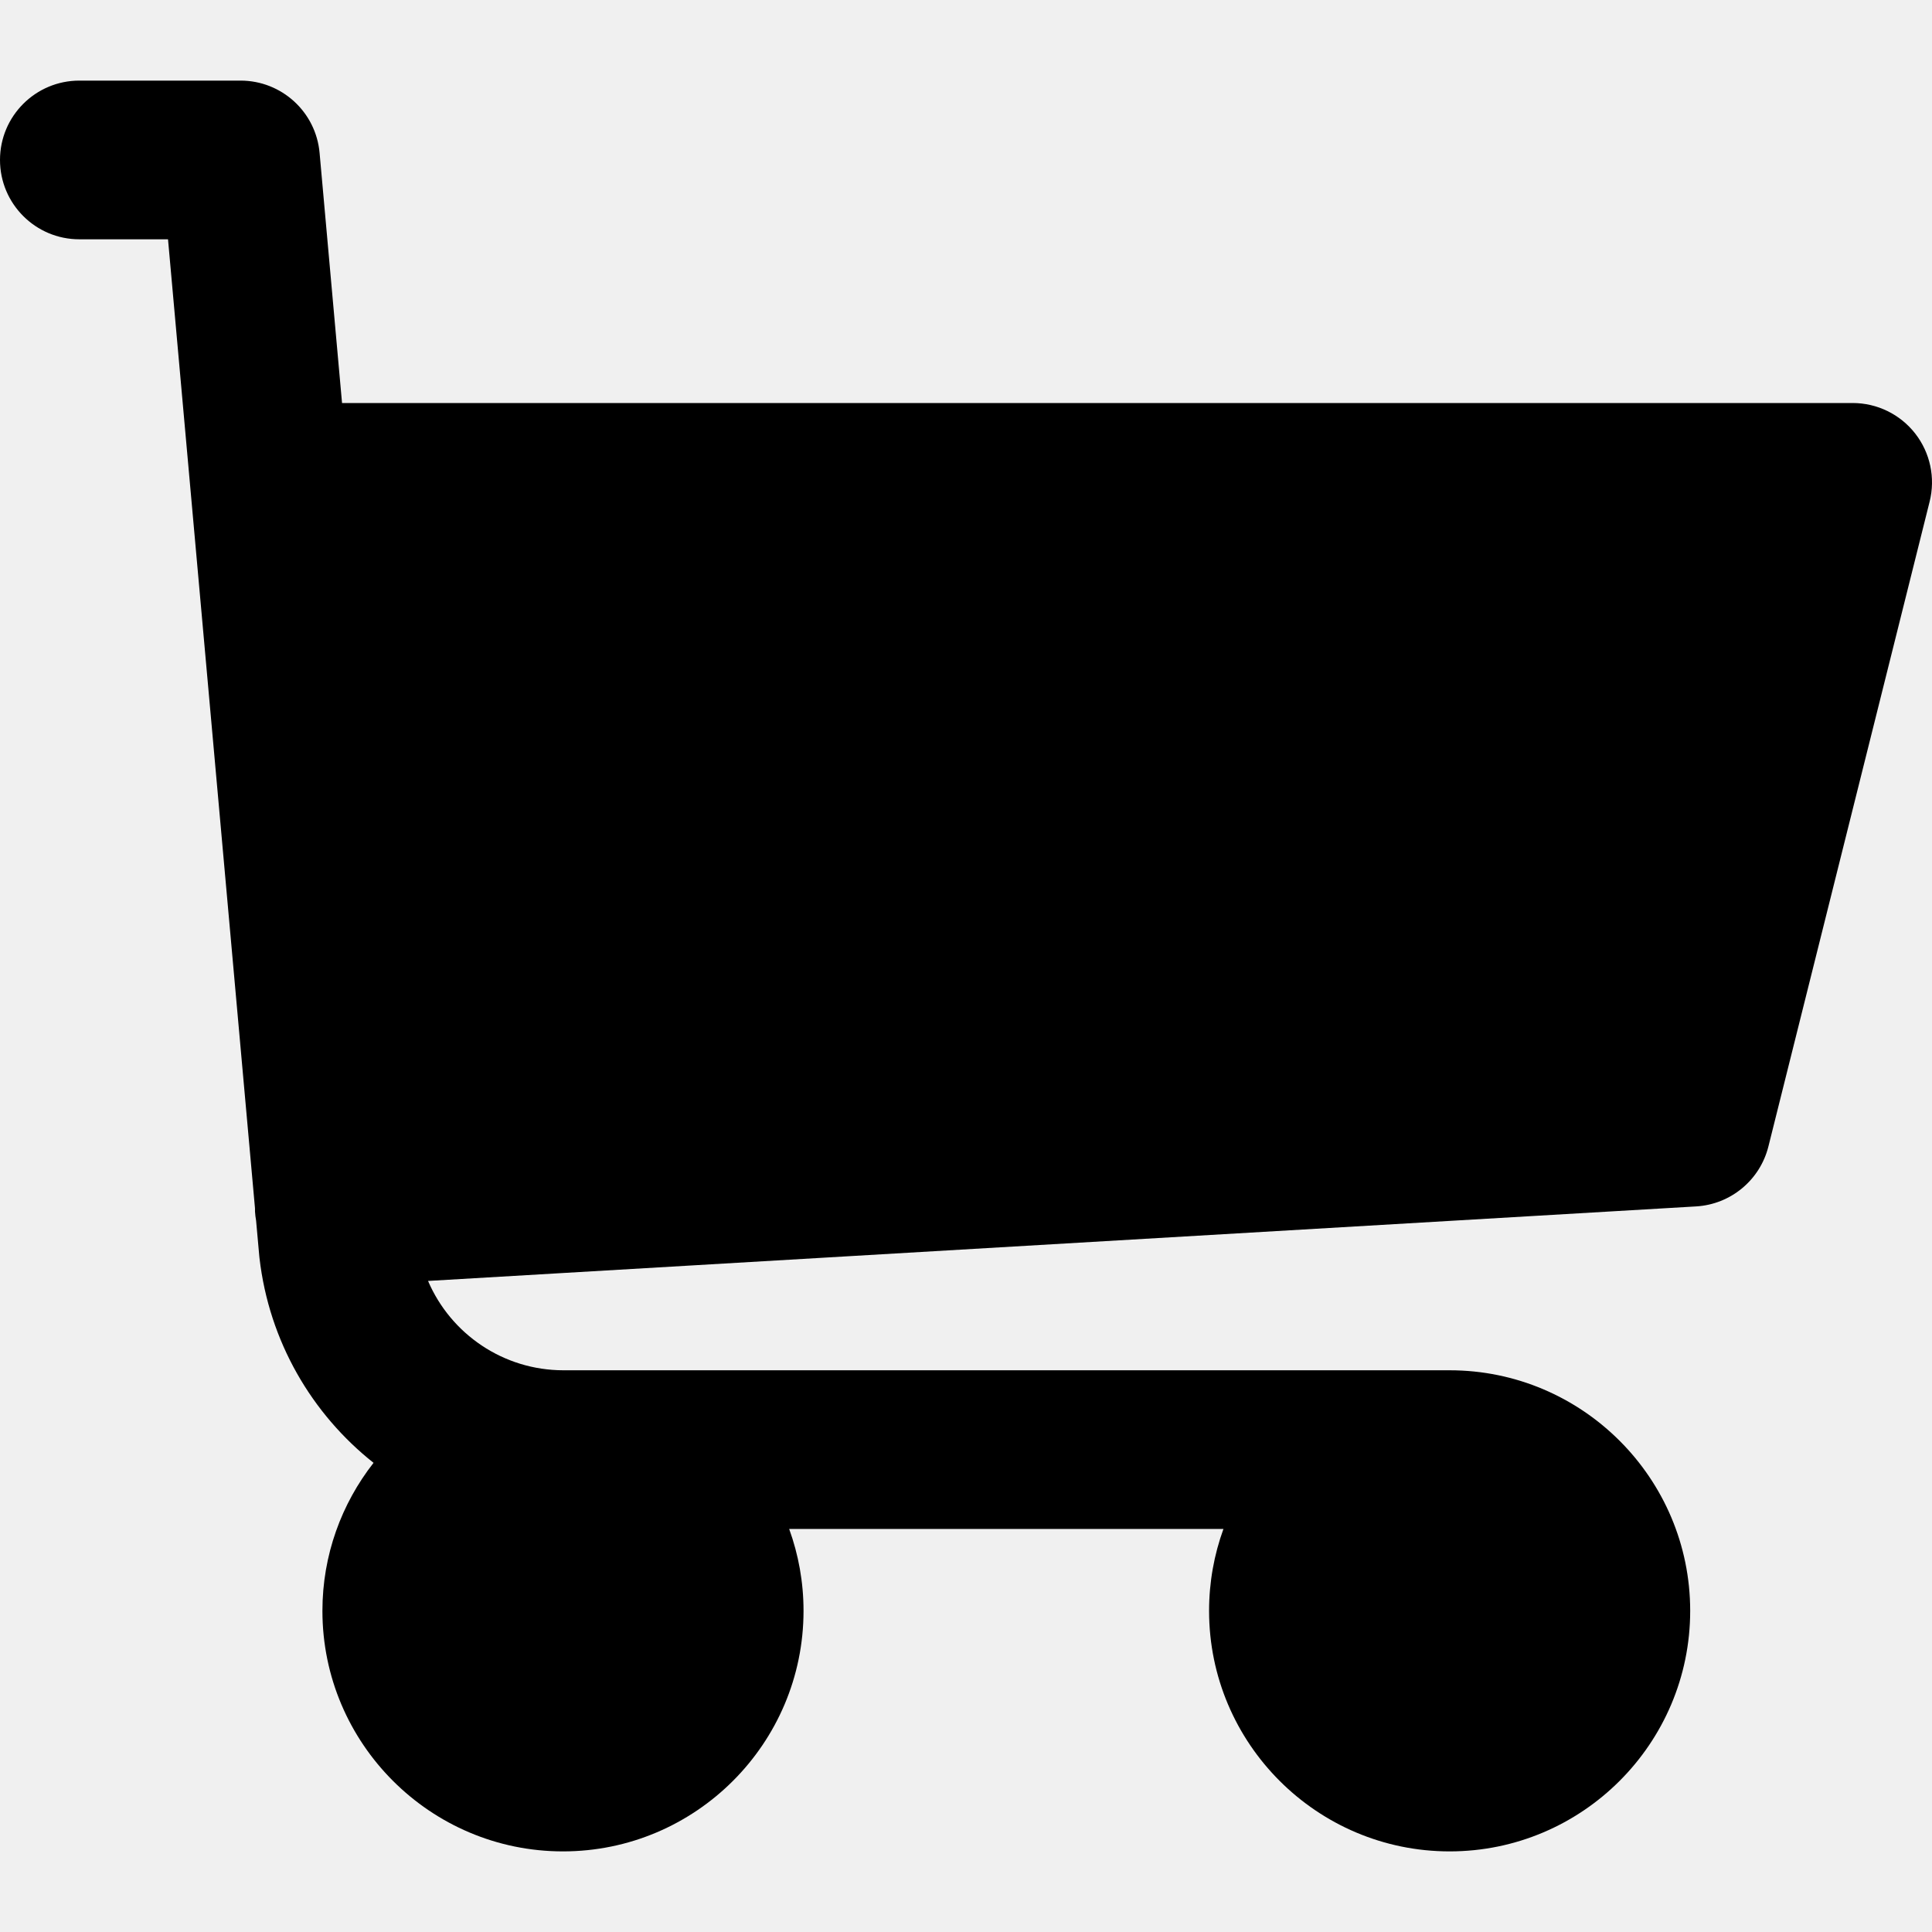
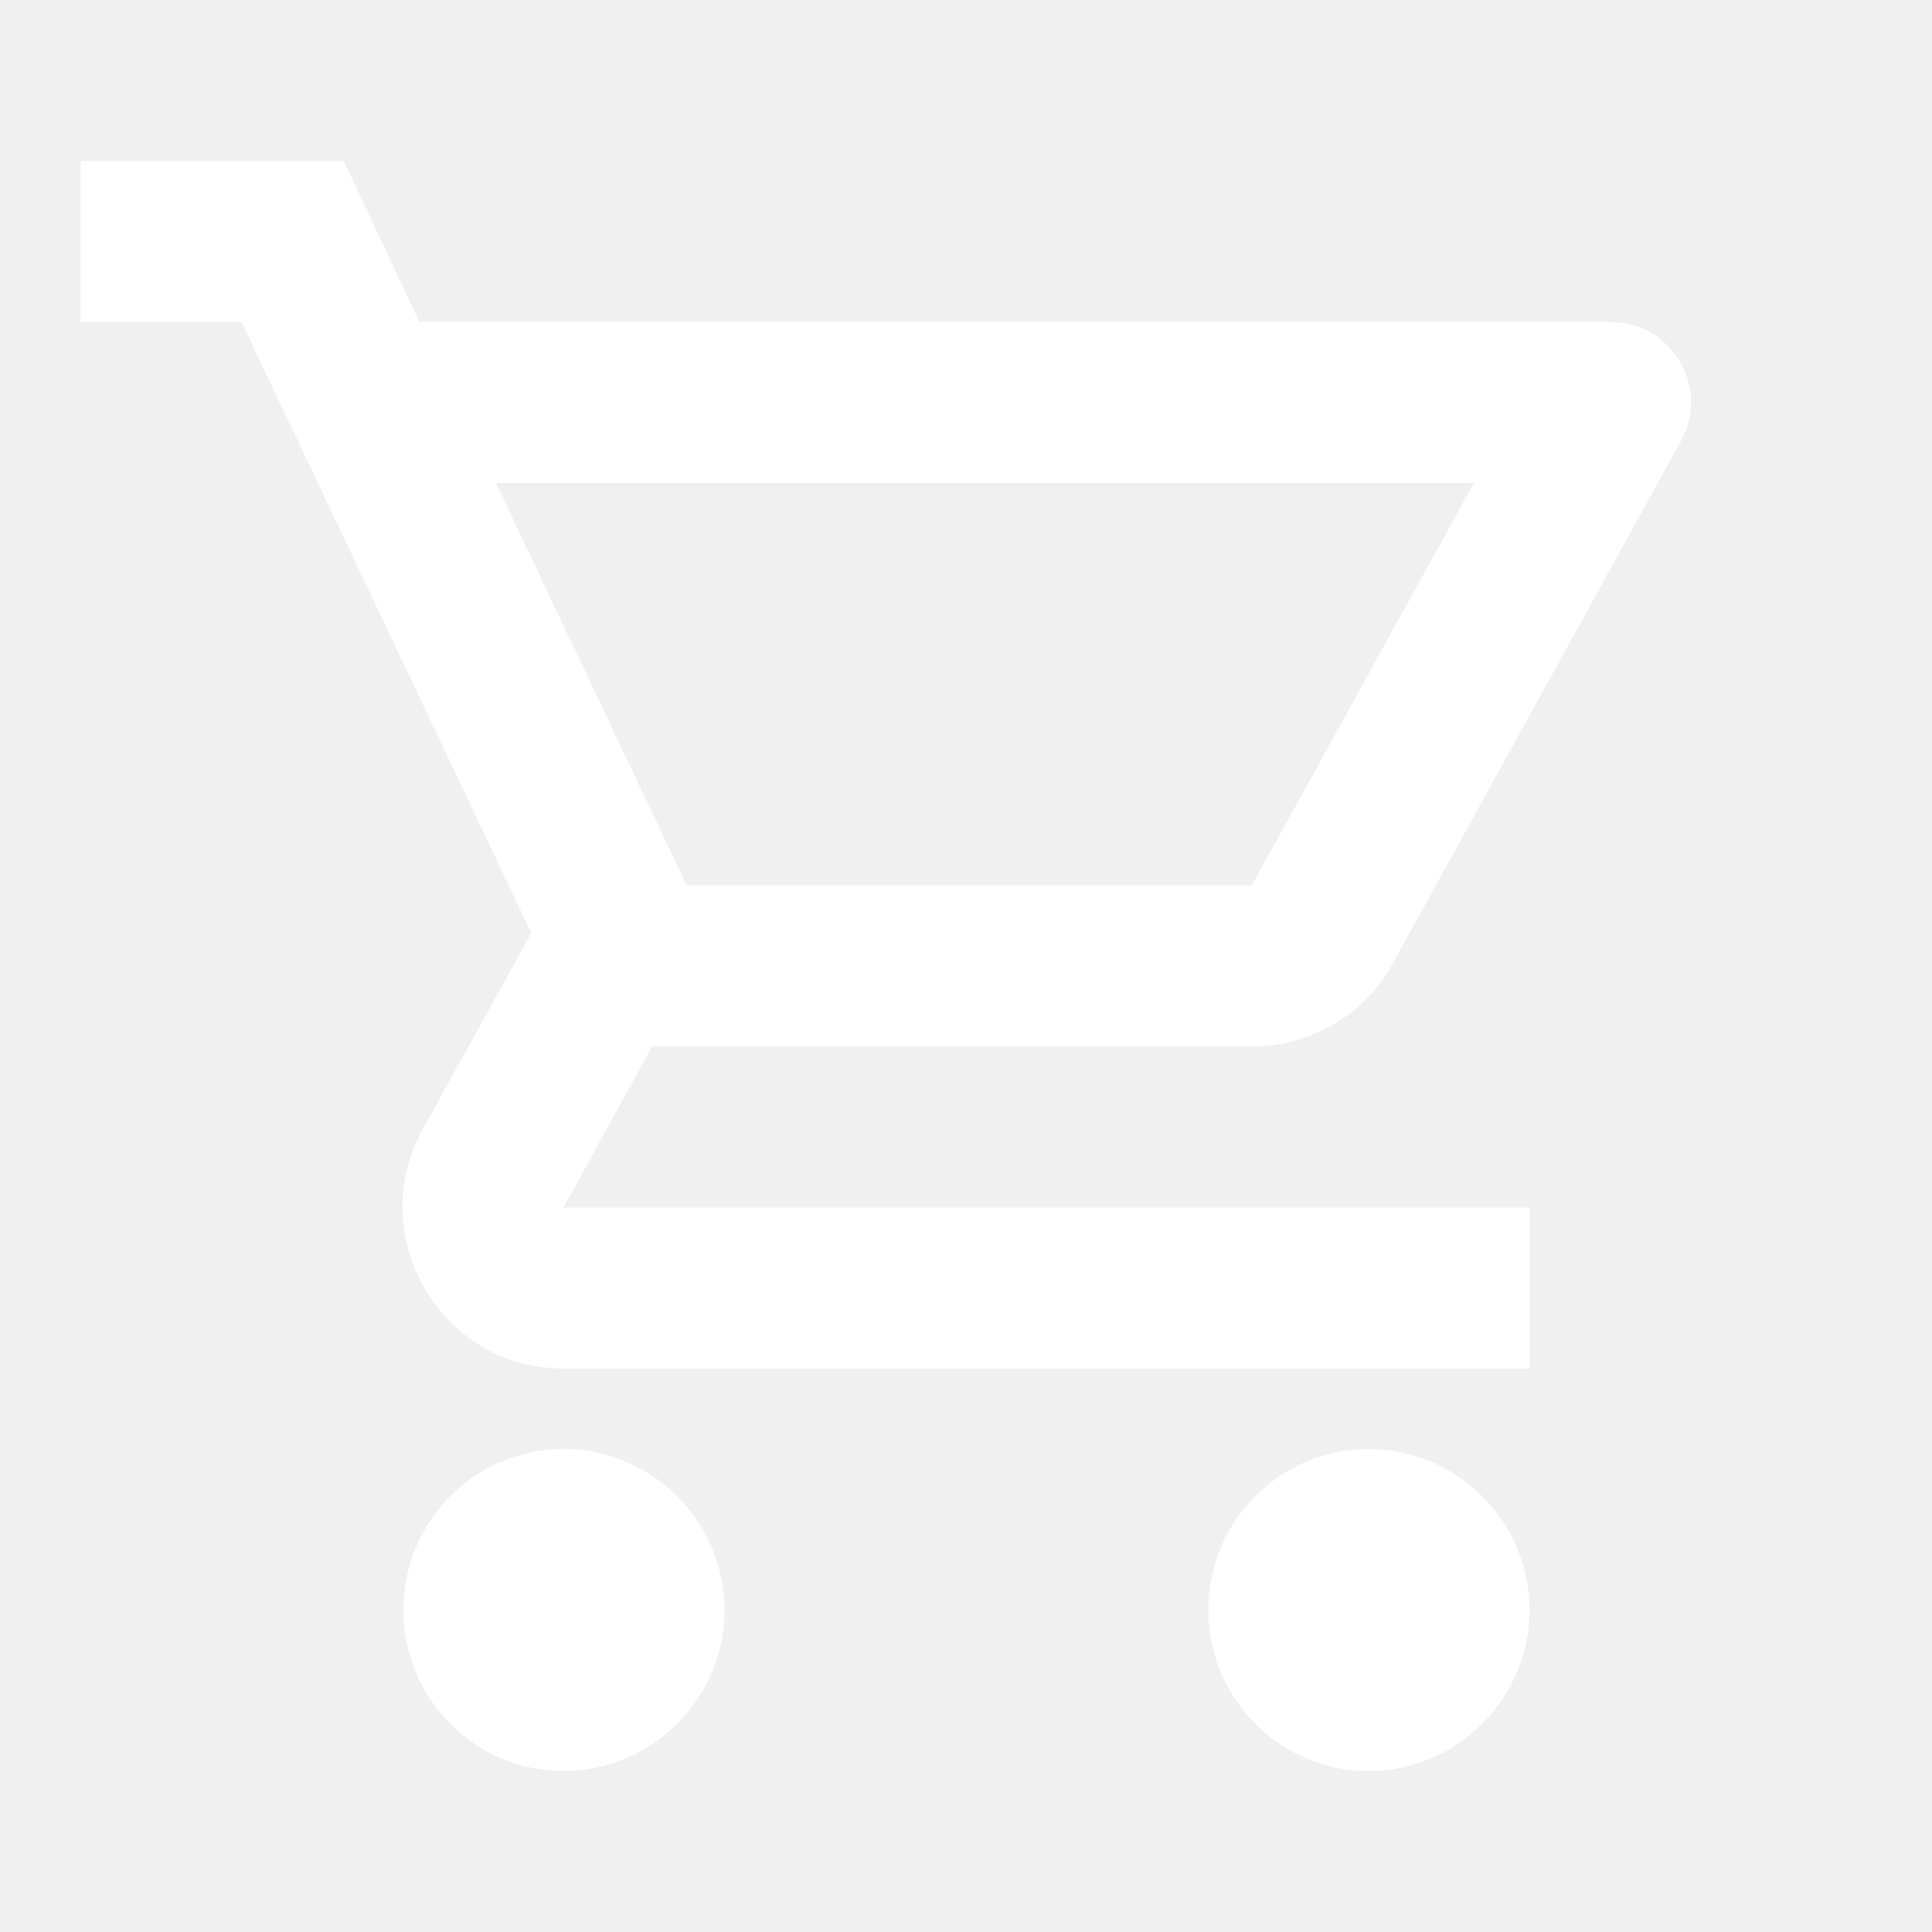
- <svg xmlns="http://www.w3.org/2000/svg" id="Layer_1" enable-background="new 0 0 511.334 511.334" height="512" viewBox="0 0 511.334 511.334" width="512">
-   <path d="m506.887 114.74c-3.979-5.097-10.086-8.076-16.553-8.076h-399.808l-5.943-66.207c-.972-10.827-10.046-19.123-20.916-19.123h-42.667c-11.598 0-21 9.402-21 21s9.402 21 21 21h23.468l23.018 256.439c.005.302-.01.599.007.903.047.806.152 1.594.286 2.37l.842 9.376c.016.177.034.354.055.529 2.552 22.11 13.851 41.267 30.19 54.21-8.466 10.812-13.532 24.407-13.532 39.172 0 35.106 28.561 63.667 63.666 63.667 35.106 0 63.667-28.561 63.667-63.667 0-7.605-1.345-14.9-3.801-21.667h114.936c-2.457 6.767-3.801 14.062-3.801 21.667 0 35.106 28.561 63.667 63.667 63.667s63.667-28.561 63.667-63.667-28.561-63.667-63.667-63.667h-234.526c-15.952 0-29.853-9.624-35.853-23.646l335.608-19.724c9.162-.538 16.914-6.966 19.141-15.87l42.67-170.67c1.567-6.272.158-12.918-3.821-18.016z" />
+ <svg xmlns="http://www.w3.org/2000/svg" height="24px" viewBox="0 0 24 24" width="24px" fill="#FFFFFF">
+   <path d="M0 0h24v24H0V0z" fill="none" />
+   <path d="M15.55 13c.75 0 1.41-.41 1.75-1.03l3.58-6.49c.37-.66-.11-1.48-.87-1.48H5.21l-.94-2H1v2h2l3.6 7.59-1.35 2.44C4.52 15.37 5.48 17 7 17h12v-2H7l1.1-2h7.45zM6.16 6h12.15l-2.76 5H8.53L6.16 6zM7 18c-1.1 0-1.99.9-1.99 2S5.9 22 7 22s2-.9 2-2-.9-2-2-2zm10 0c-1.1 0-1.99.9-1.99 2s.89 2 1.99 2 2-.9 2-2-.9-2-2-2z" />
</svg>
